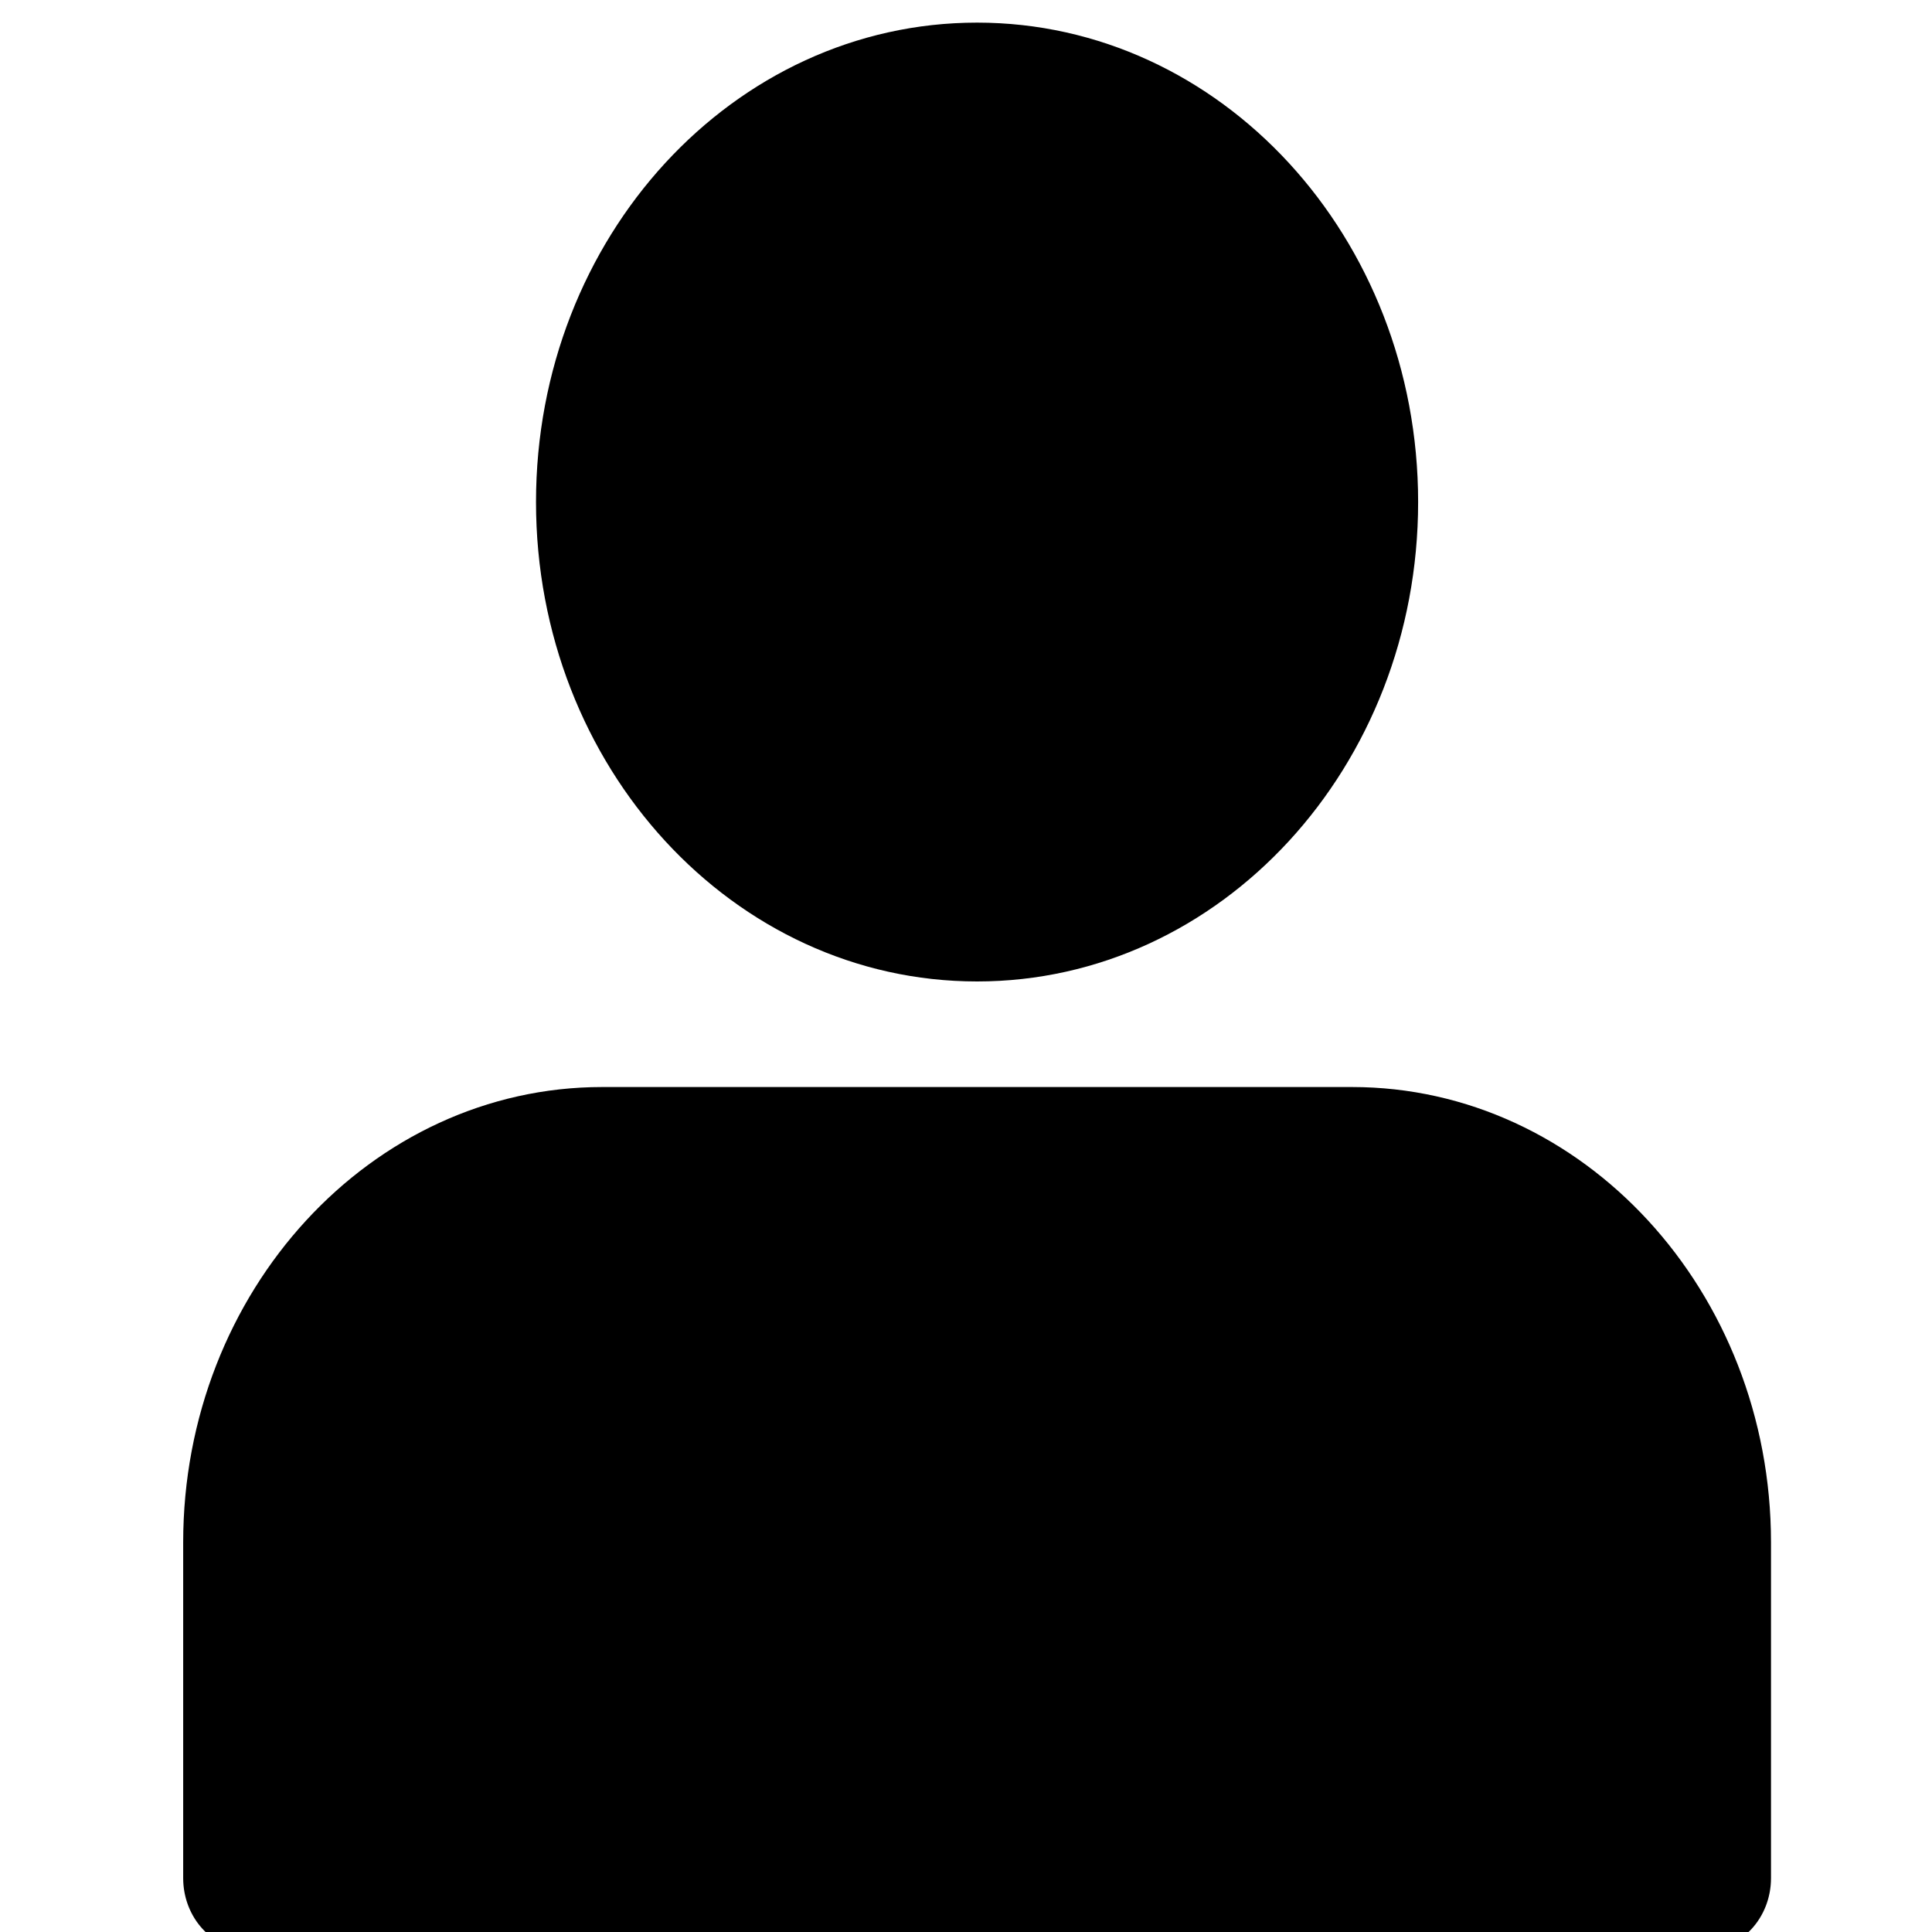
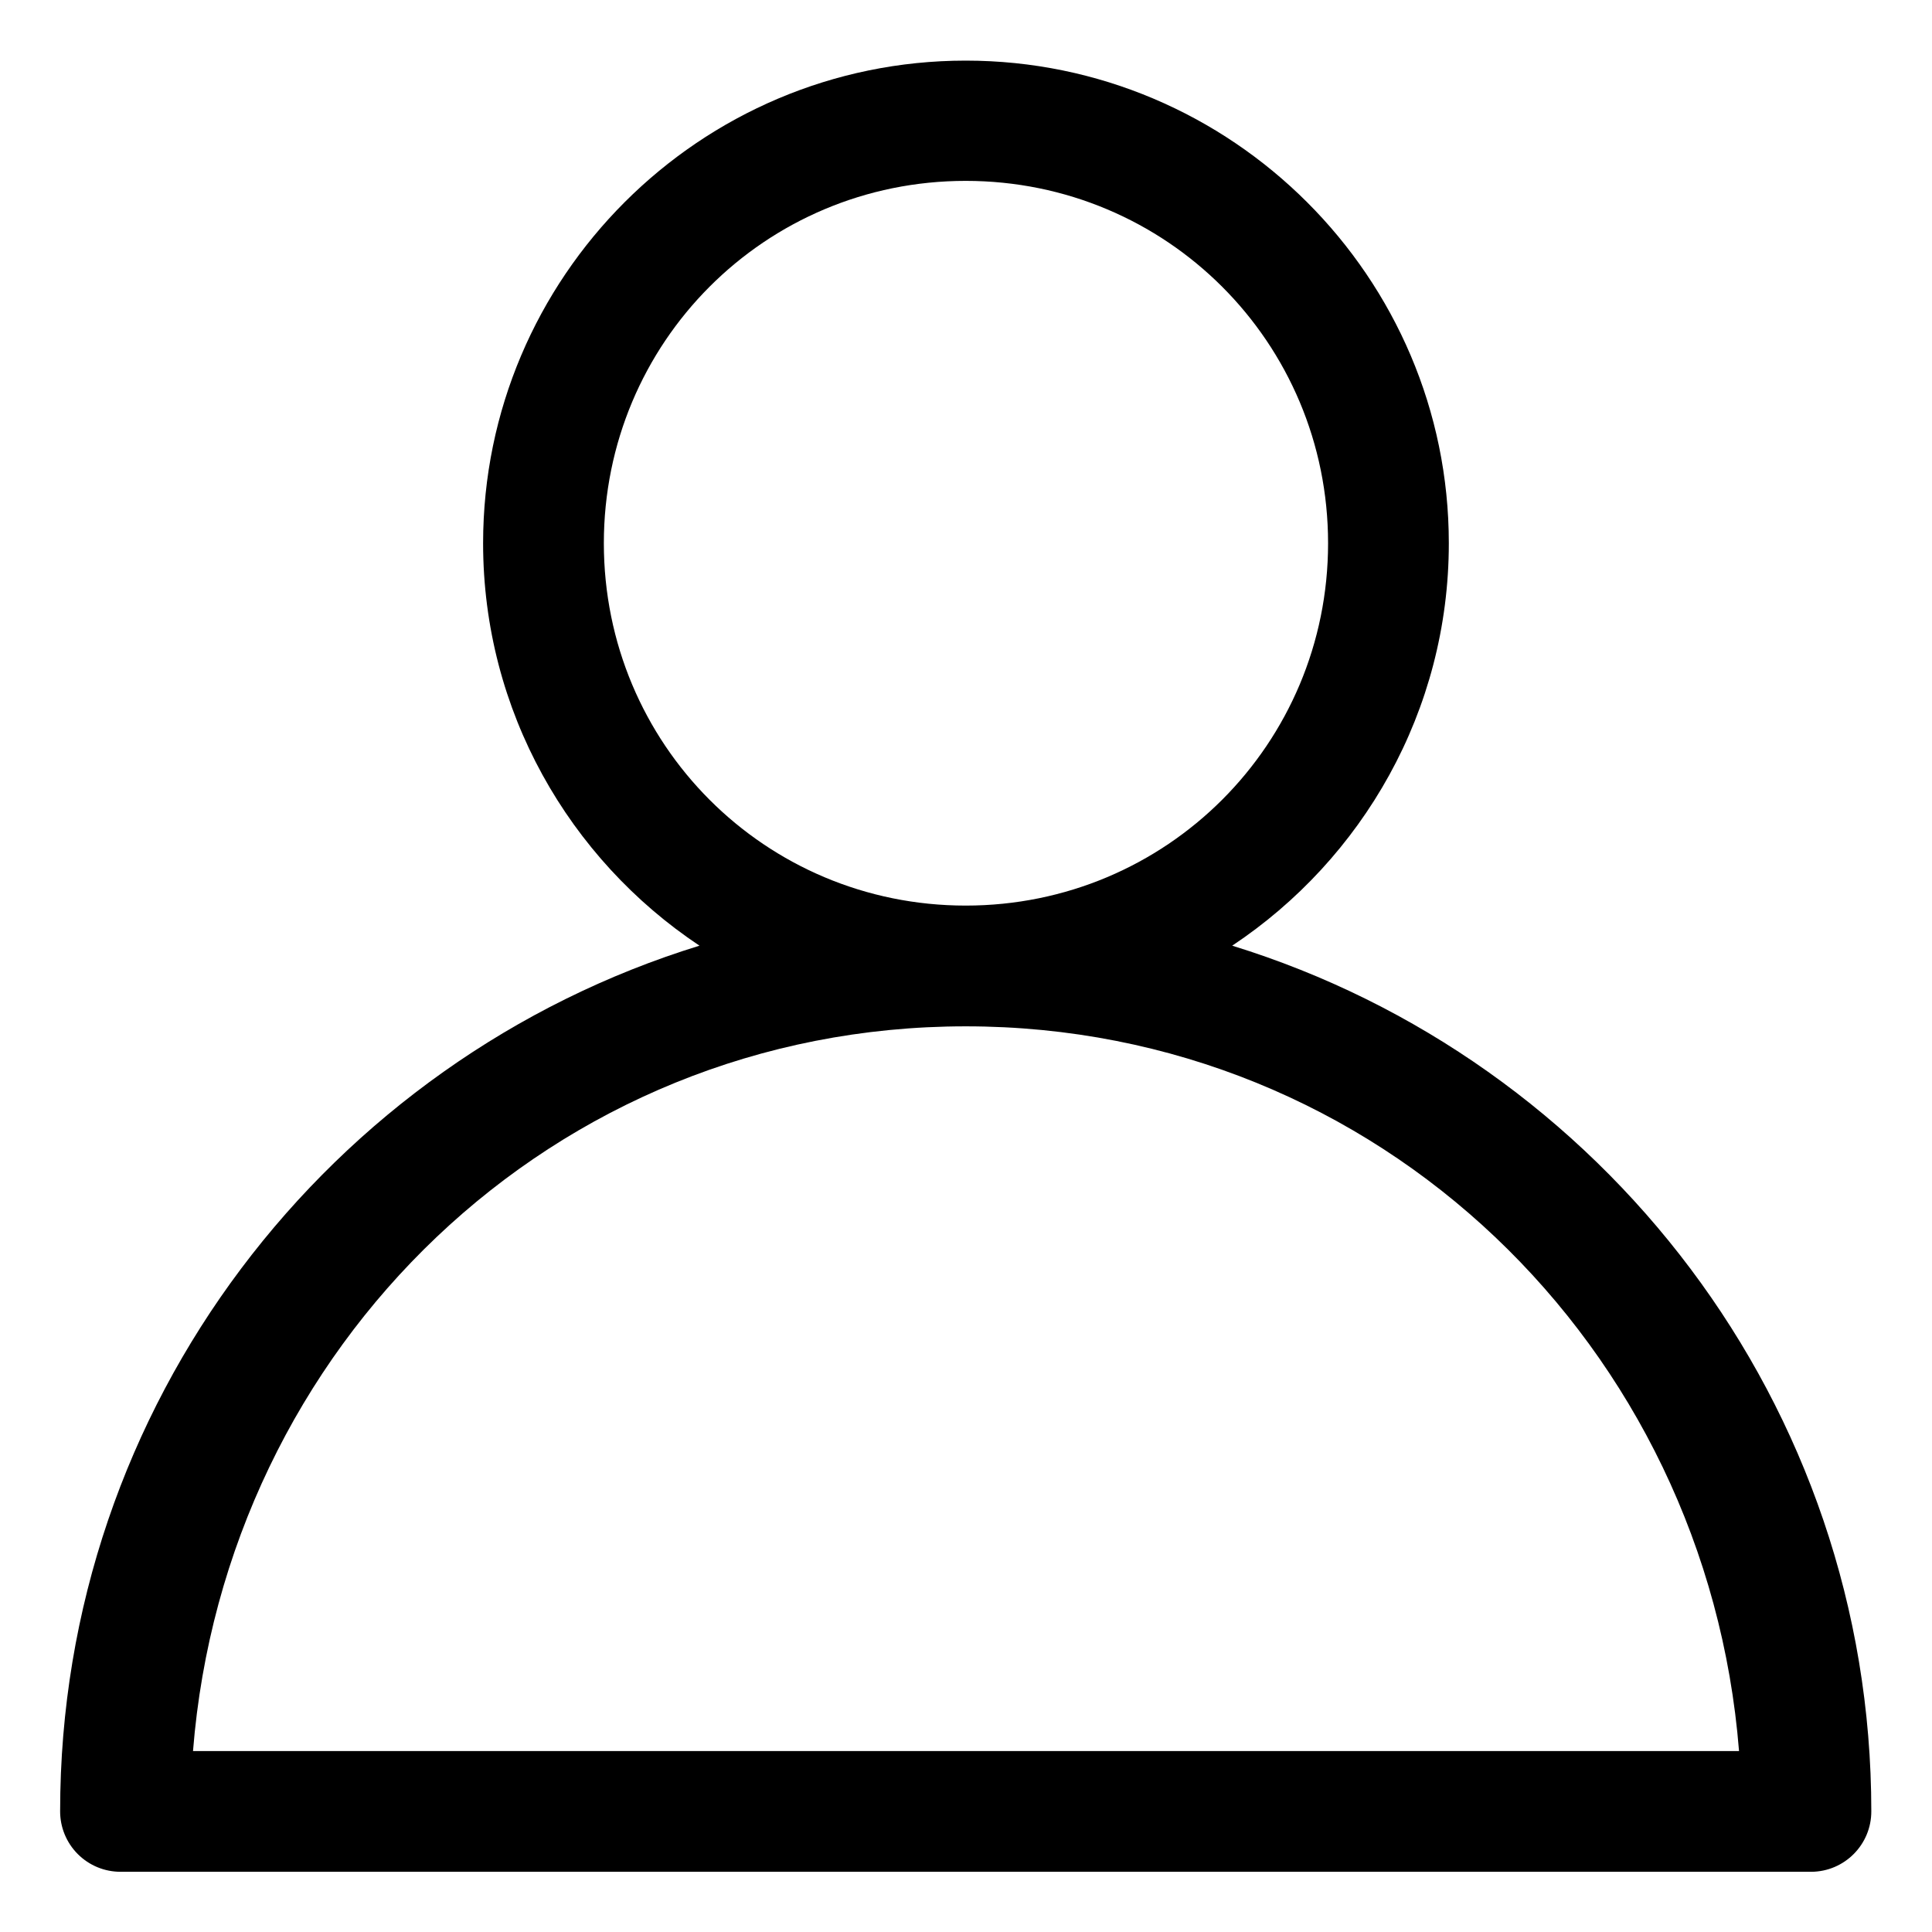
- <svg xmlns="http://www.w3.org/2000/svg" version="1.1" id="svg64" width="48" height="48" viewBox="0 0 48 48">
-   <defs id="defs68" />
-   <g id="g72">
-     <path d="m 35.233,12.473 c 0,6.578 -4.906,11.911 -10.958,11.911 -6.052,0 -10.958,-5.332 -10.958,-11.911 0,-6.578 4.906,-11.911 10.958,-11.911 6.052,0 10.958,5.333 10.958,11.911 z m 0,0" id="path10" style="stroke-width:0.107" />
-     <path d="M 33.59,27.007 H 14.961 c -5.74,0 -10.41,5.076 -10.41,11.315 v 8.338 c 0,0.986 0.736,1.787 1.644,1.787 H 42.356 c 0.907,0 1.644,-0.8 1.644,-1.787 v -8.338 c 0,-6.239 -4.67,-11.315 -10.41,-11.315 z m 0,0" id="path12" style="stroke-width:0.107" />
+ <svg xmlns="http://www.w3.org/2000/svg" height="32" id="svg8" version="1.1" viewBox="0 0 8.467 8.467" width="32">
+   <defs id="defs2" />
+   <g id="layer1" transform="translate(0,-288.5333)">
+     <path d="M 15.996 1.004 C 11.59 1.004 8.002 4.592 8.002 8.998 C 8.002 11.775 9.429 14.228 11.586 15.664 C 5.461 17.552 0.996 23.262 0.996 30 A 1 1 0 0 0 2 31.004 L 30 31.004 A 1 1 0 0 0 30.996 30 C 30.996 23.263 26.535 17.553 20.41 15.664 C 22.569 14.228 23.998 11.775 23.998 8.998 C 23.998 4.592 20.403 1.004 15.996 1.004 z M 15.996 2.996 C 19.322 2.996 21.998 5.673 21.998 8.998 C 21.998 12.324 19.322 15 15.996 15 C 12.671 15 10.002 12.324 10.002 8.998 C 10.002 5.673 12.671 2.996 15.996 2.996 z M 15.996 17 C 22.834 17 28.272 22.305 28.805 29.004 L 3.197 29.004 C 3.73 22.305 9.158 17 15.996 17 z " id="path935" style="color:#000000;font-style:normal;font-variant:normal;font-weight:normal;font-stretch:normal;font-size:medium;line-height:normal;font-family:sans-serif;font-variant-ligatures:normal;font-variant-position:normal;font-variant-caps:normal;font-variant-numeric:normal;font-variant-alternates:normal;font-feature-settings:normal;text-indent:0;text-align:start;text-decoration:none;text-decoration-line:none;text-decoration-style:solid;text-decoration-color:#000000;letter-spacing:normal;word-spacing:normal;text-transform:none;writing-mode:lr-tb;direction:ltr;text-orientation:mixed;dominant-baseline:auto;baseline-shift:baseline;text-anchor:start;white-space:normal;shape-padding:0;clip-rule:nonzero;display:inline;overflow:visible;visibility:visible;opacity:1;isolation:auto;mix-blend-mode:normal;color-interpolation:sRGB;color-interpolation-filters:linearRGB;solid-color:#000000;solid-opacity:1;vector-effect:none;fill:#000000;fill-opacity:1;fill-rule:nonzero;stroke:none;stroke-width:2;stroke-linecap:round;stroke-linejoin:round;stroke-miterlimit:4;stroke-dasharray:none;stroke-dashoffset:0;stroke-opacity:1;paint-order:stroke fill markers;color-rendering:auto;image-rendering:auto;shape-rendering:auto;text-rendering:auto;enable-background:accumulate" transform="matrix(0.2645833,0,0,0.2645833,0,288.5333)" />
  </g>
</svg>
